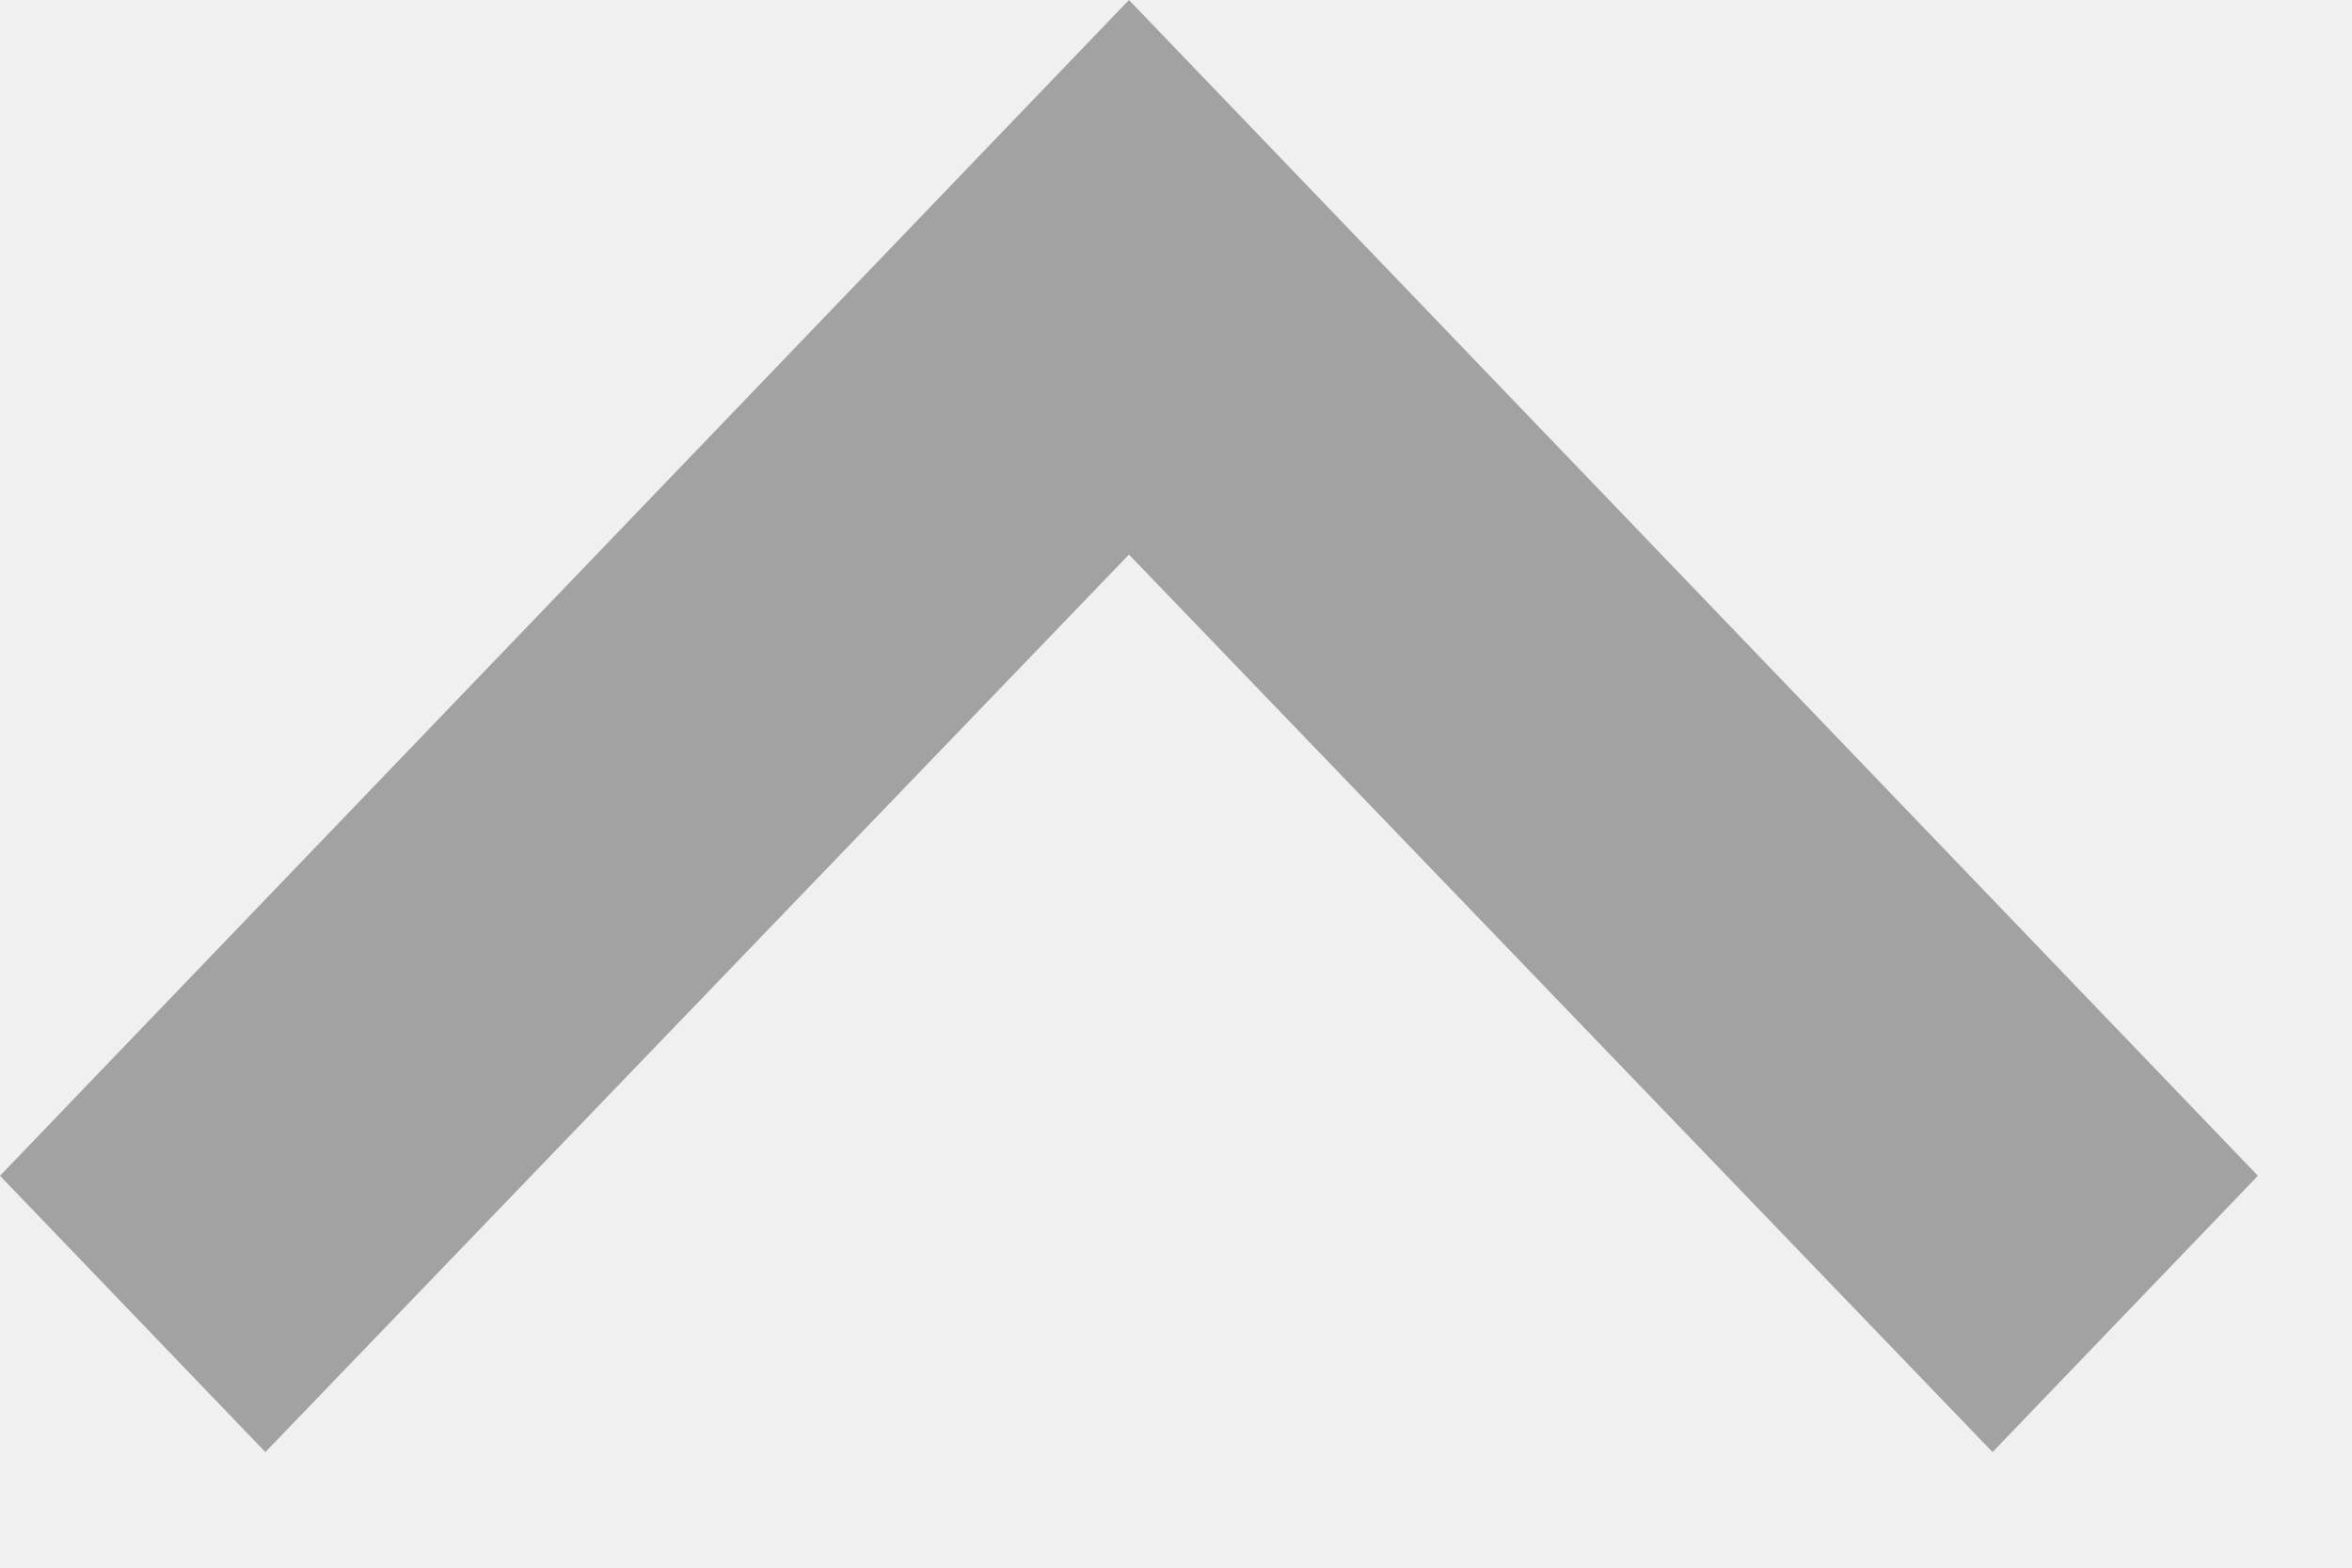
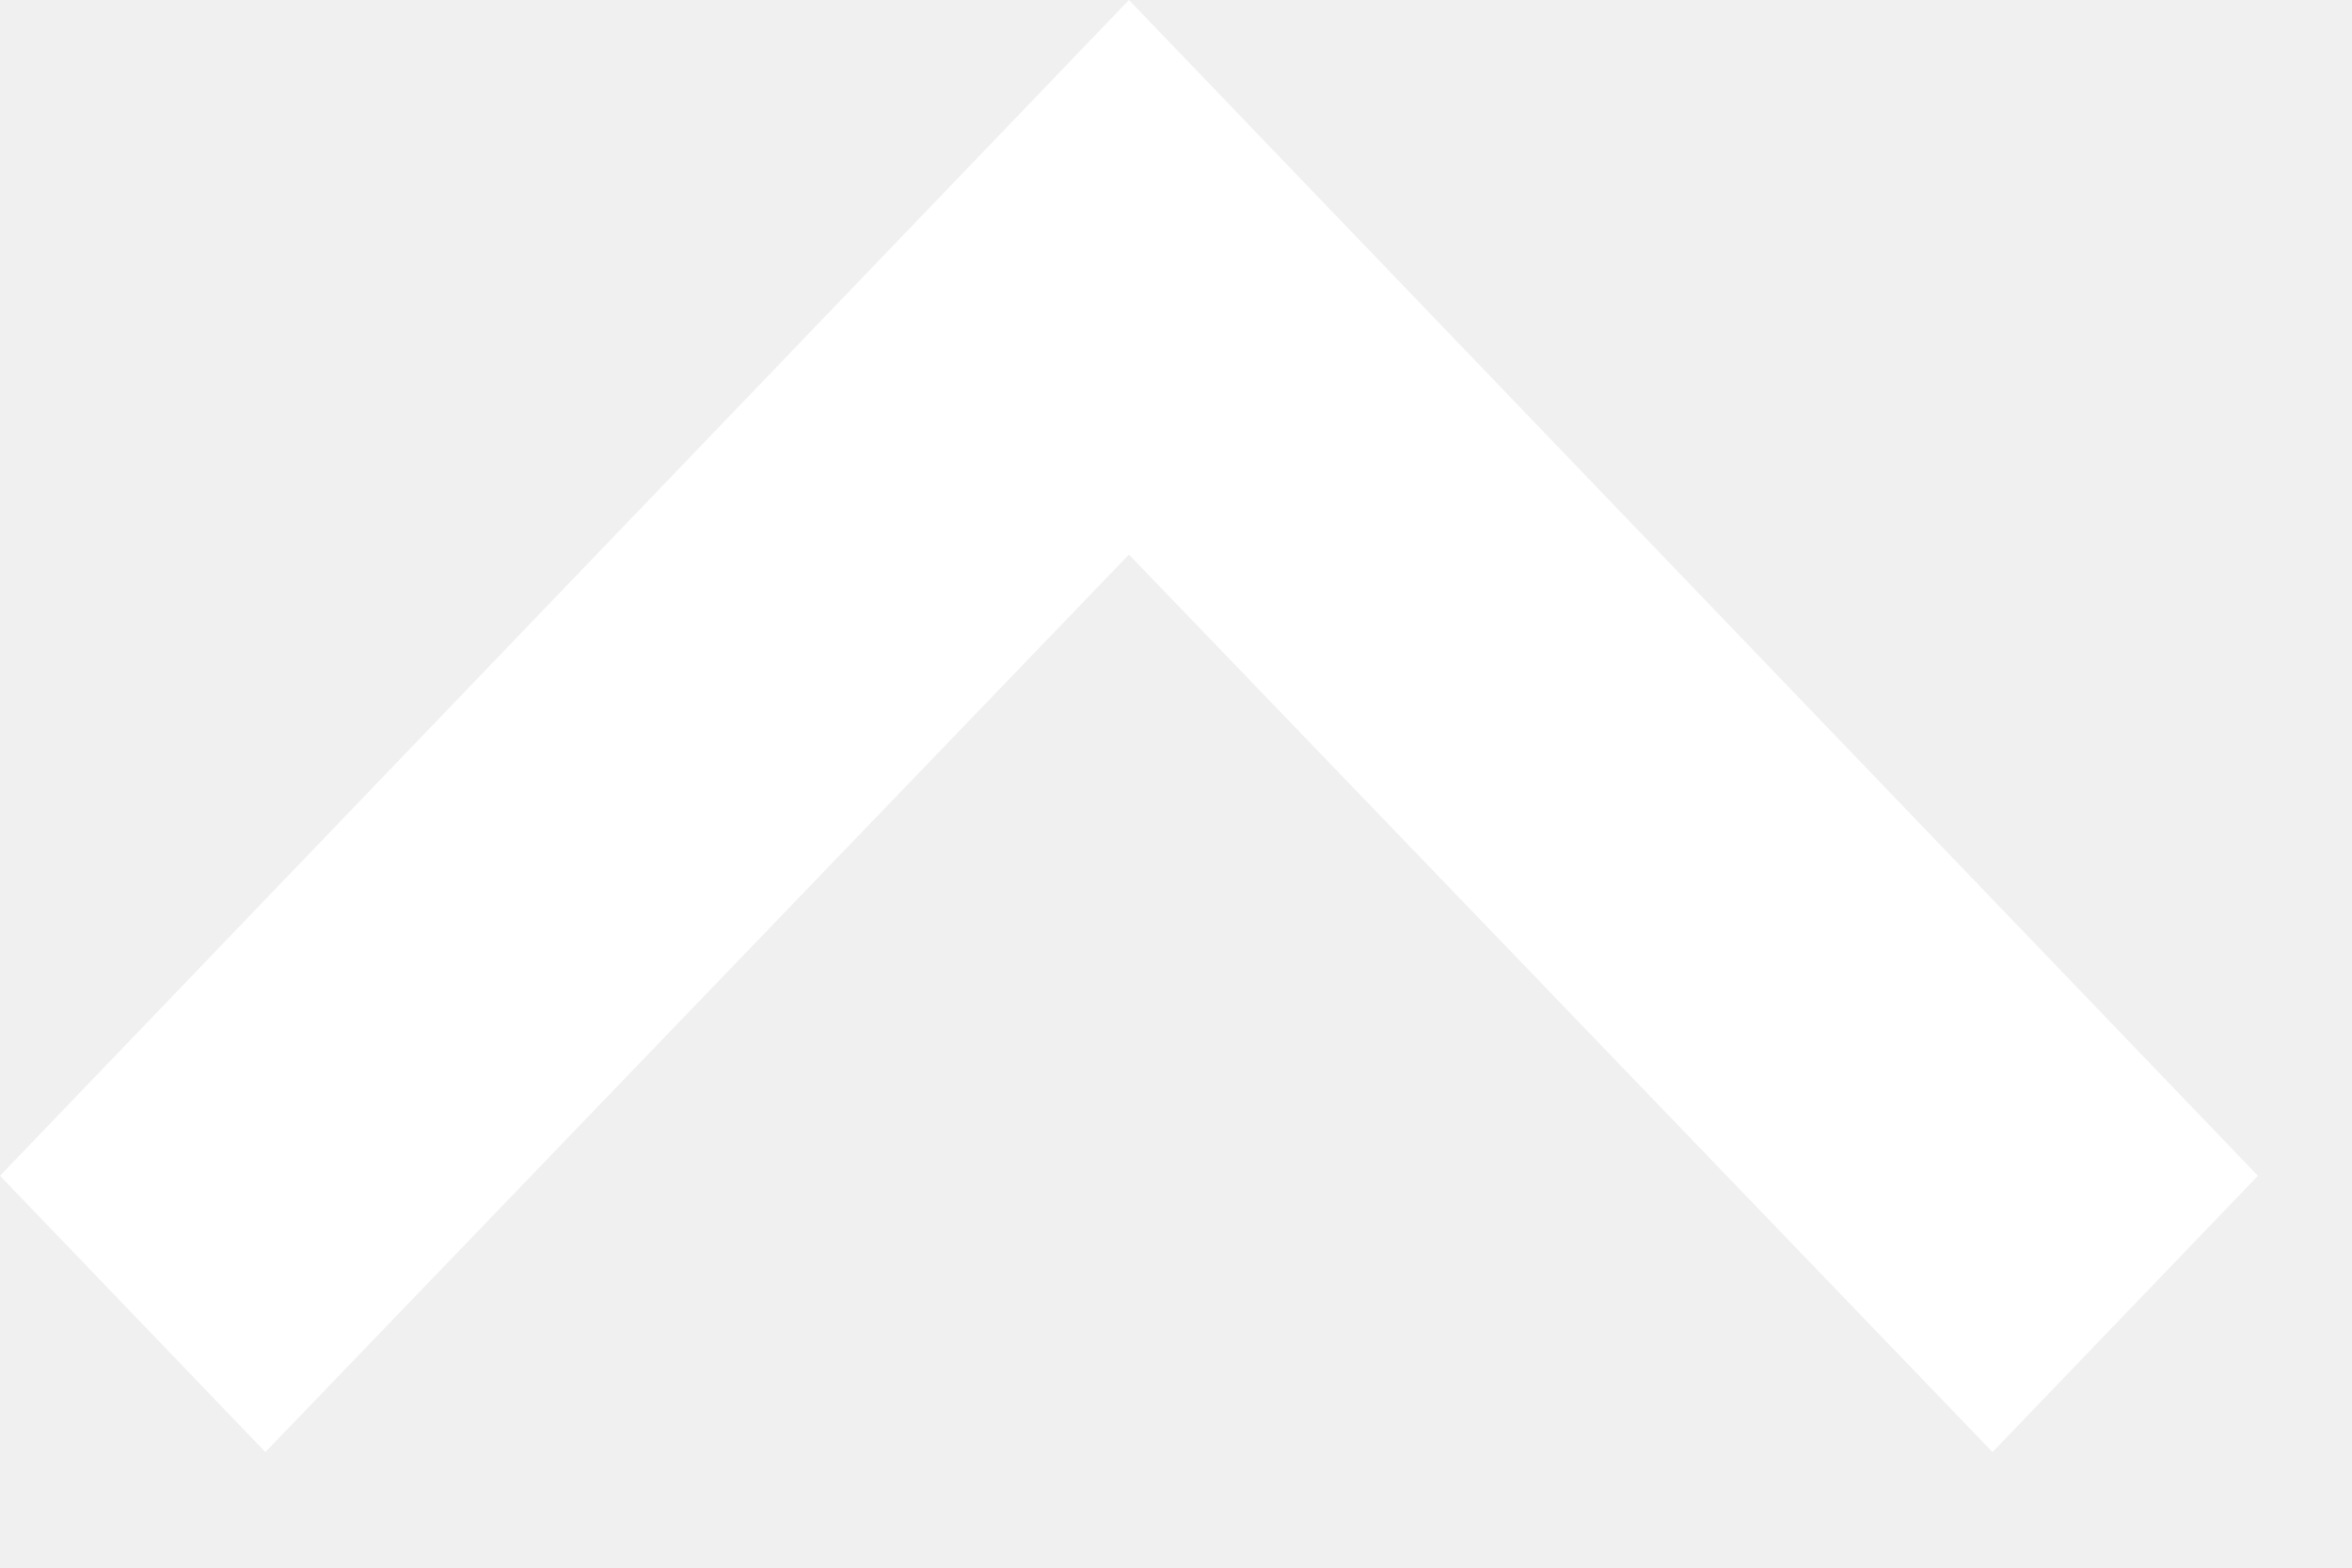
<svg xmlns="http://www.w3.org/2000/svg" width="12" height="8" viewBox="0 0 12 8" fill="none">
-   <path d="M10.166 7.41L5.76 2.83L1.354 7.41L1.90735e-05 6L5.76 3.43323e-05L11.52 6L10.166 7.41Z" fill="#A2A2A2" />
+   <path d="M10.166 7.41L5.76 2.83L1.354 7.41L1.90735e-05 6L5.76 3.43323e-05L11.52 6L10.166 7.41Z" fill="#ffffff" />
</svg>
